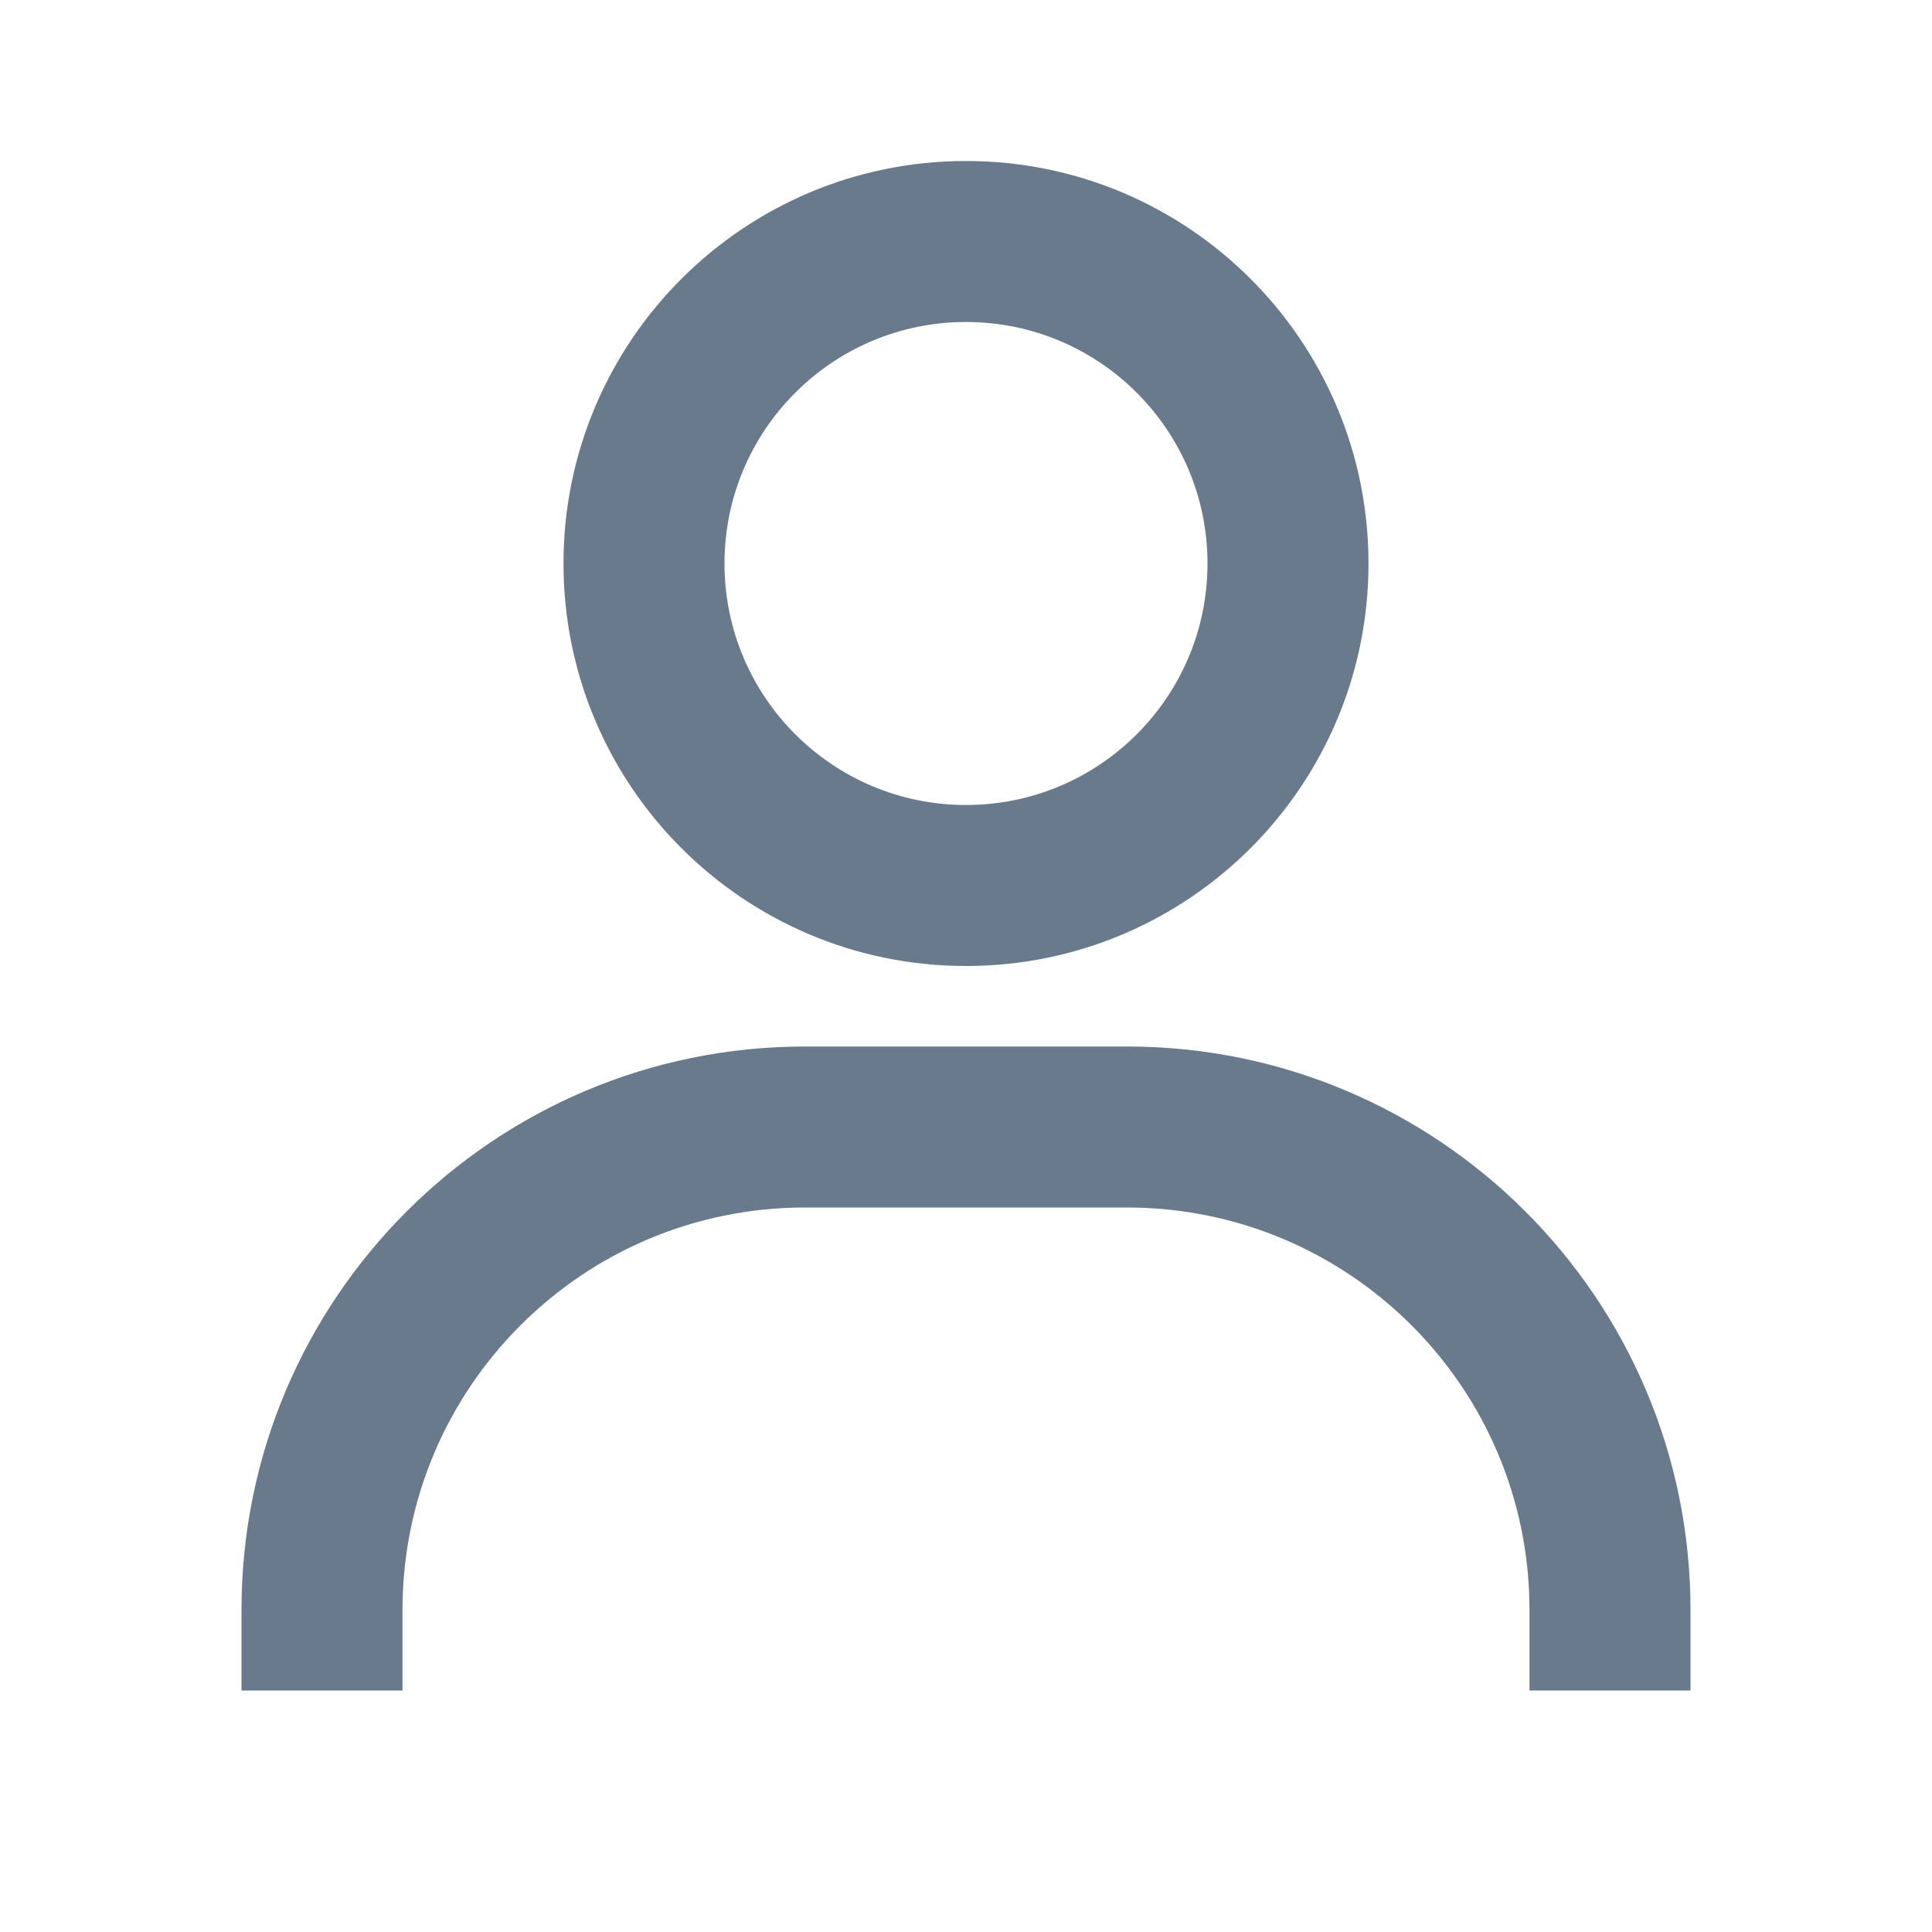
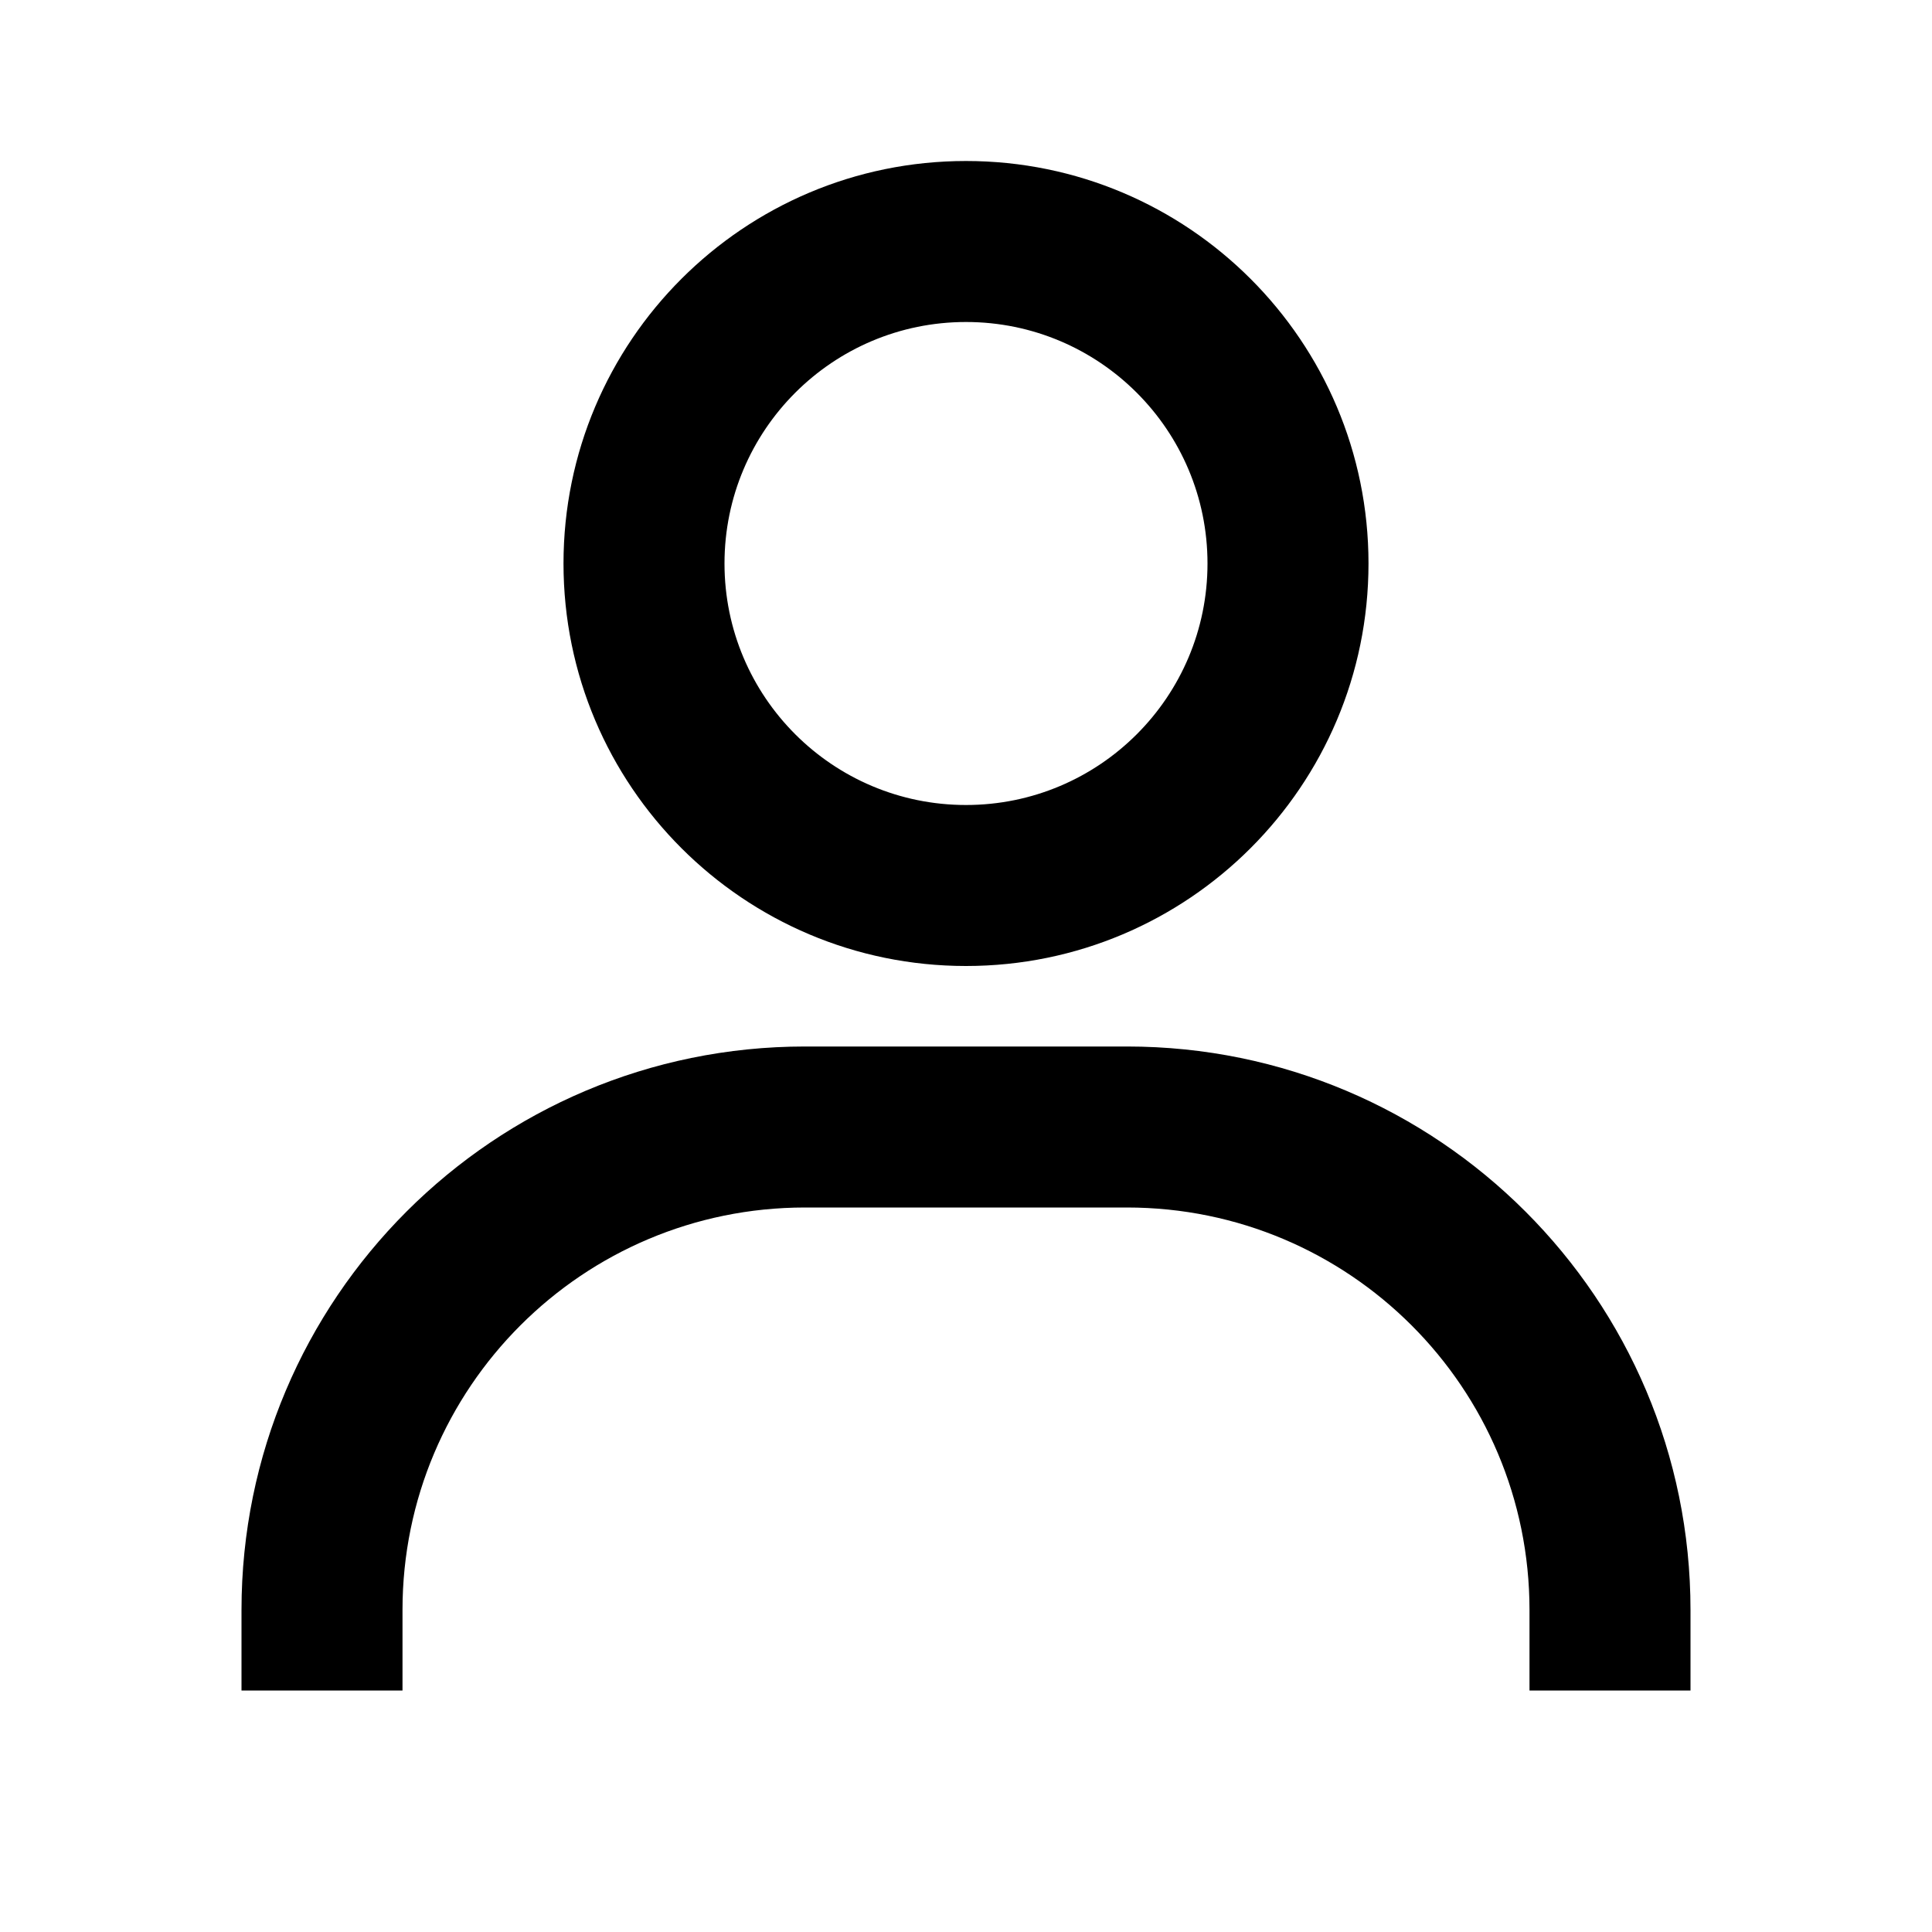
- <svg xmlns="http://www.w3.org/2000/svg" shape-rendering="geometricPrecision" fill="#697a8d" width="24" height="24">
+ <svg xmlns="http://www.w3.org/2000/svg" width="24" height="24">
  <path d="M12 2a5 5 0 1 0 5 5 5 5 0 0 0-5-5zm0 8a3 3 0 1 1 3-3 3 3 0 0 1-3 3zm9 11v-1a7 7 0 0 0-7-7h-4a7 7 0 0 0-7 7v1h2v-1a5 5 0 0 1 5-5h4a5 5 0 0 1 5 5v1z" />
</svg>
